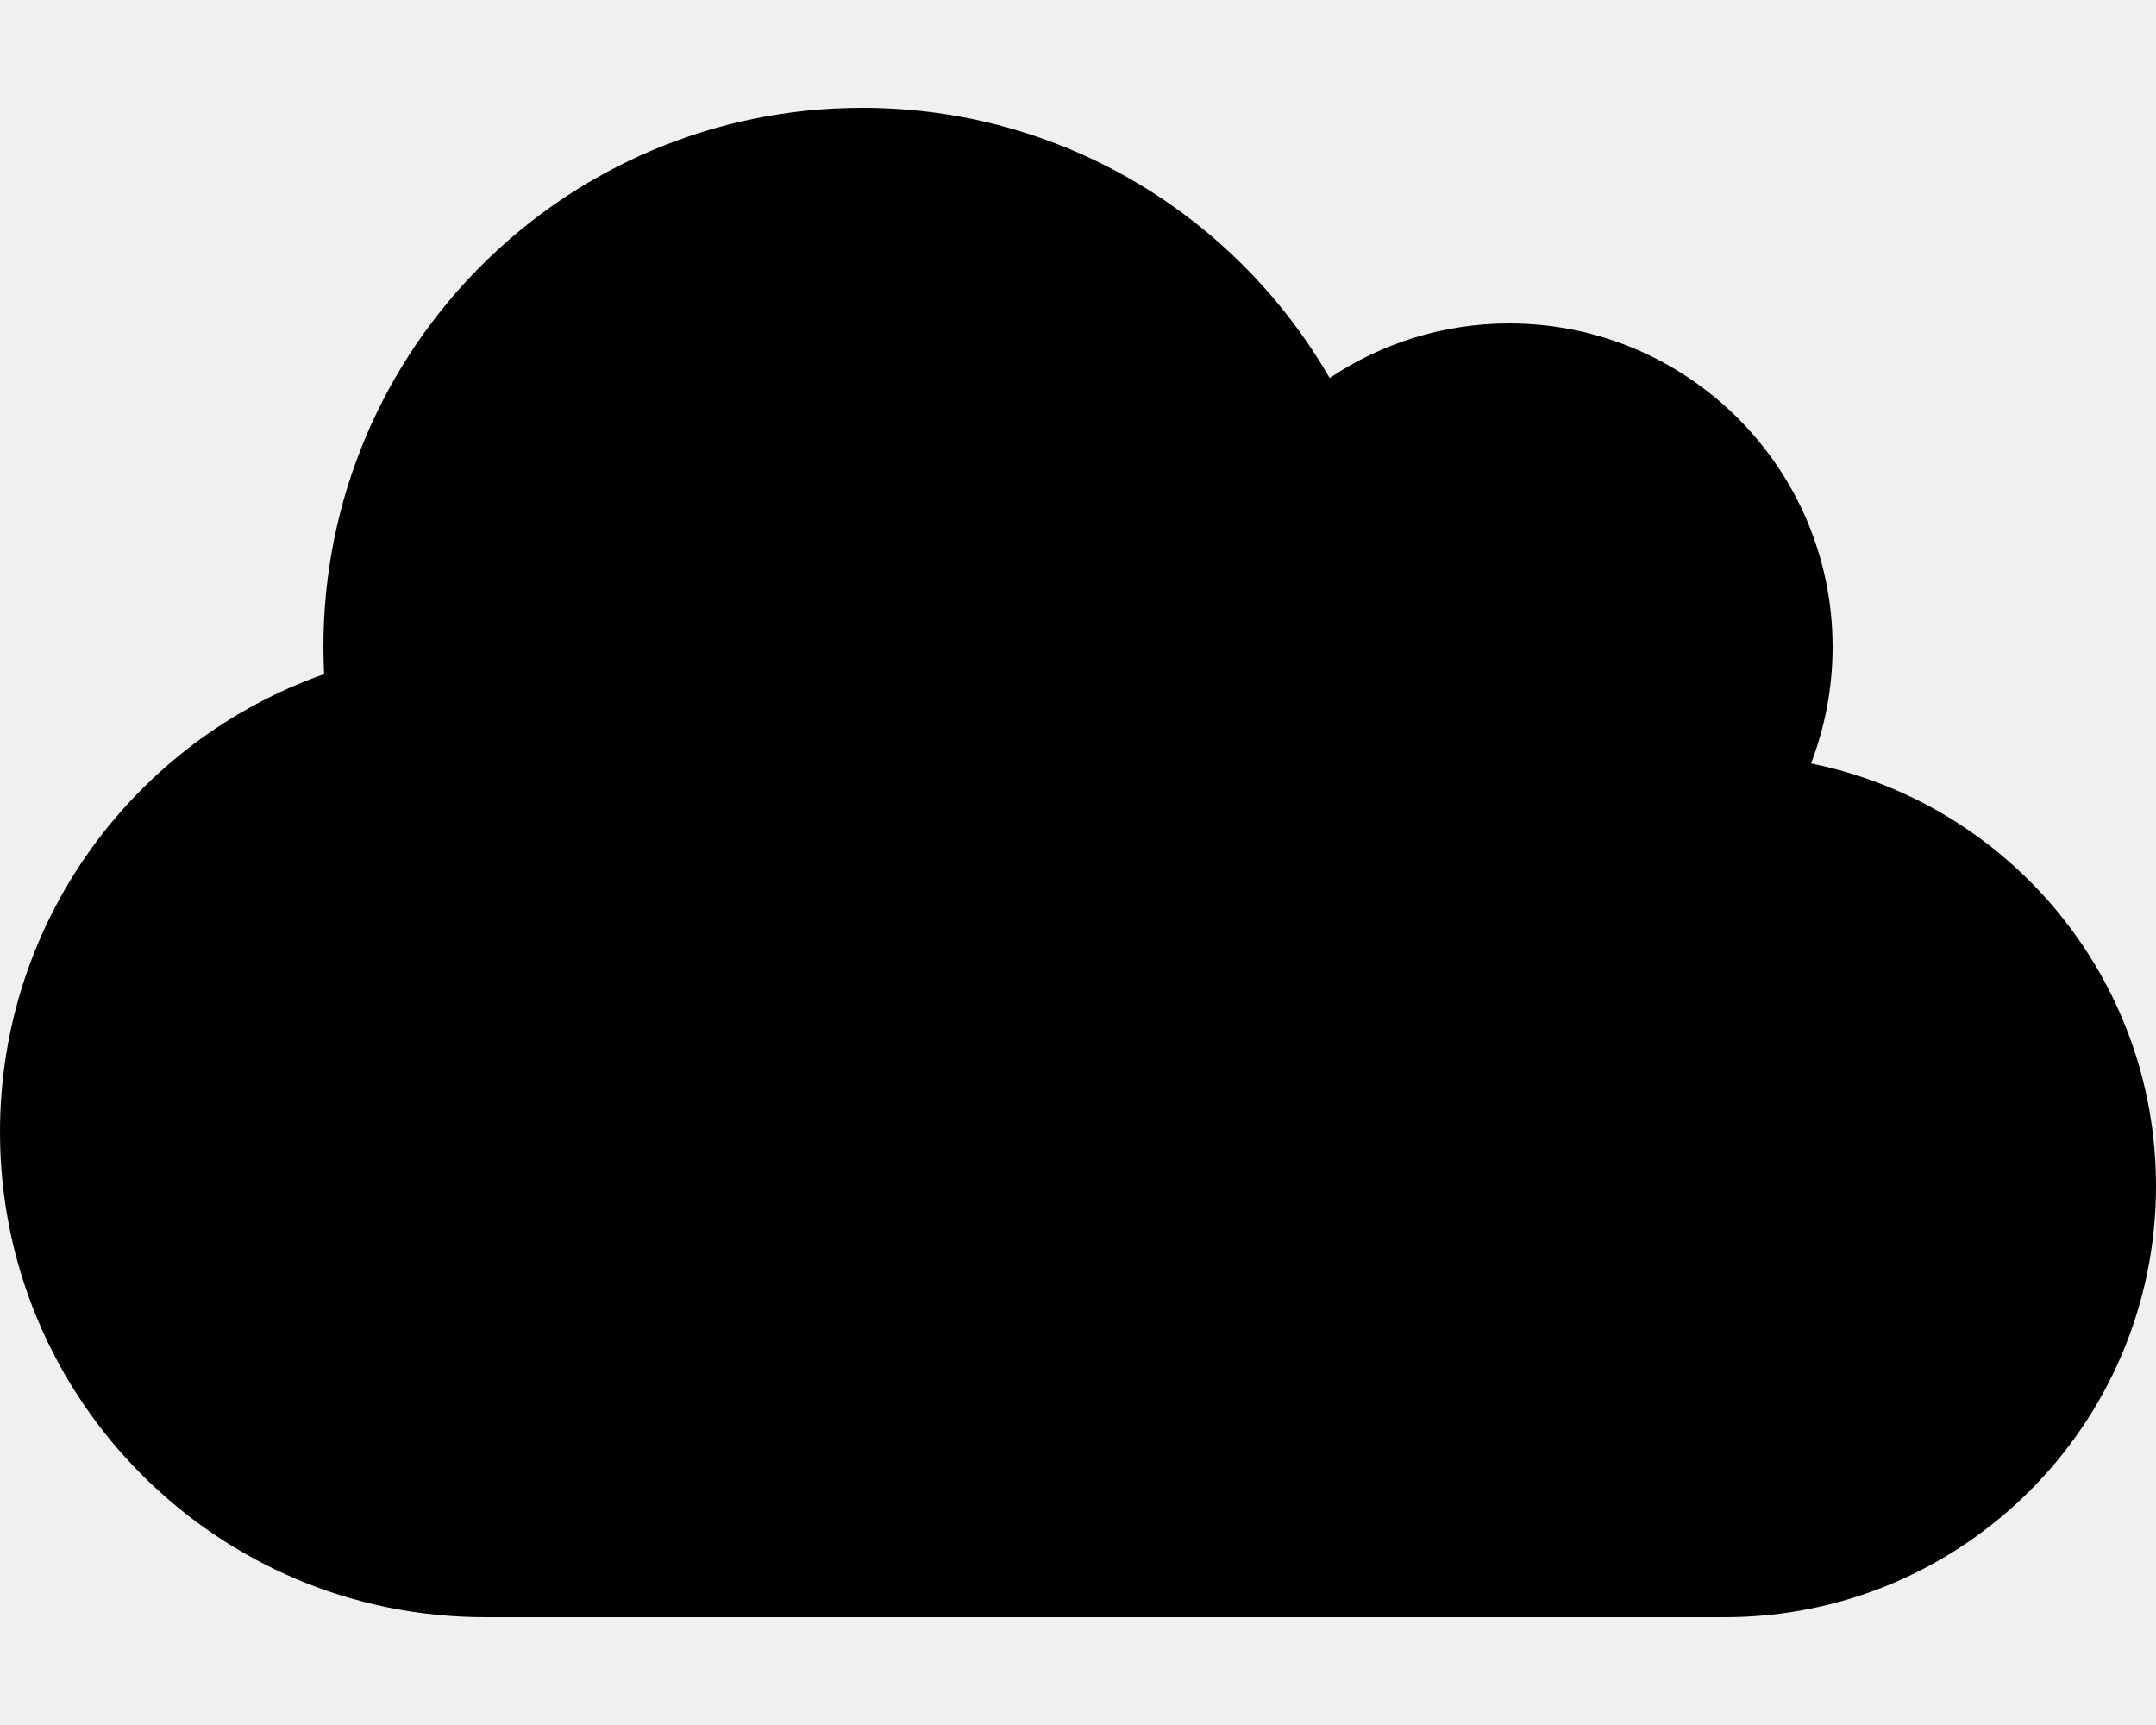
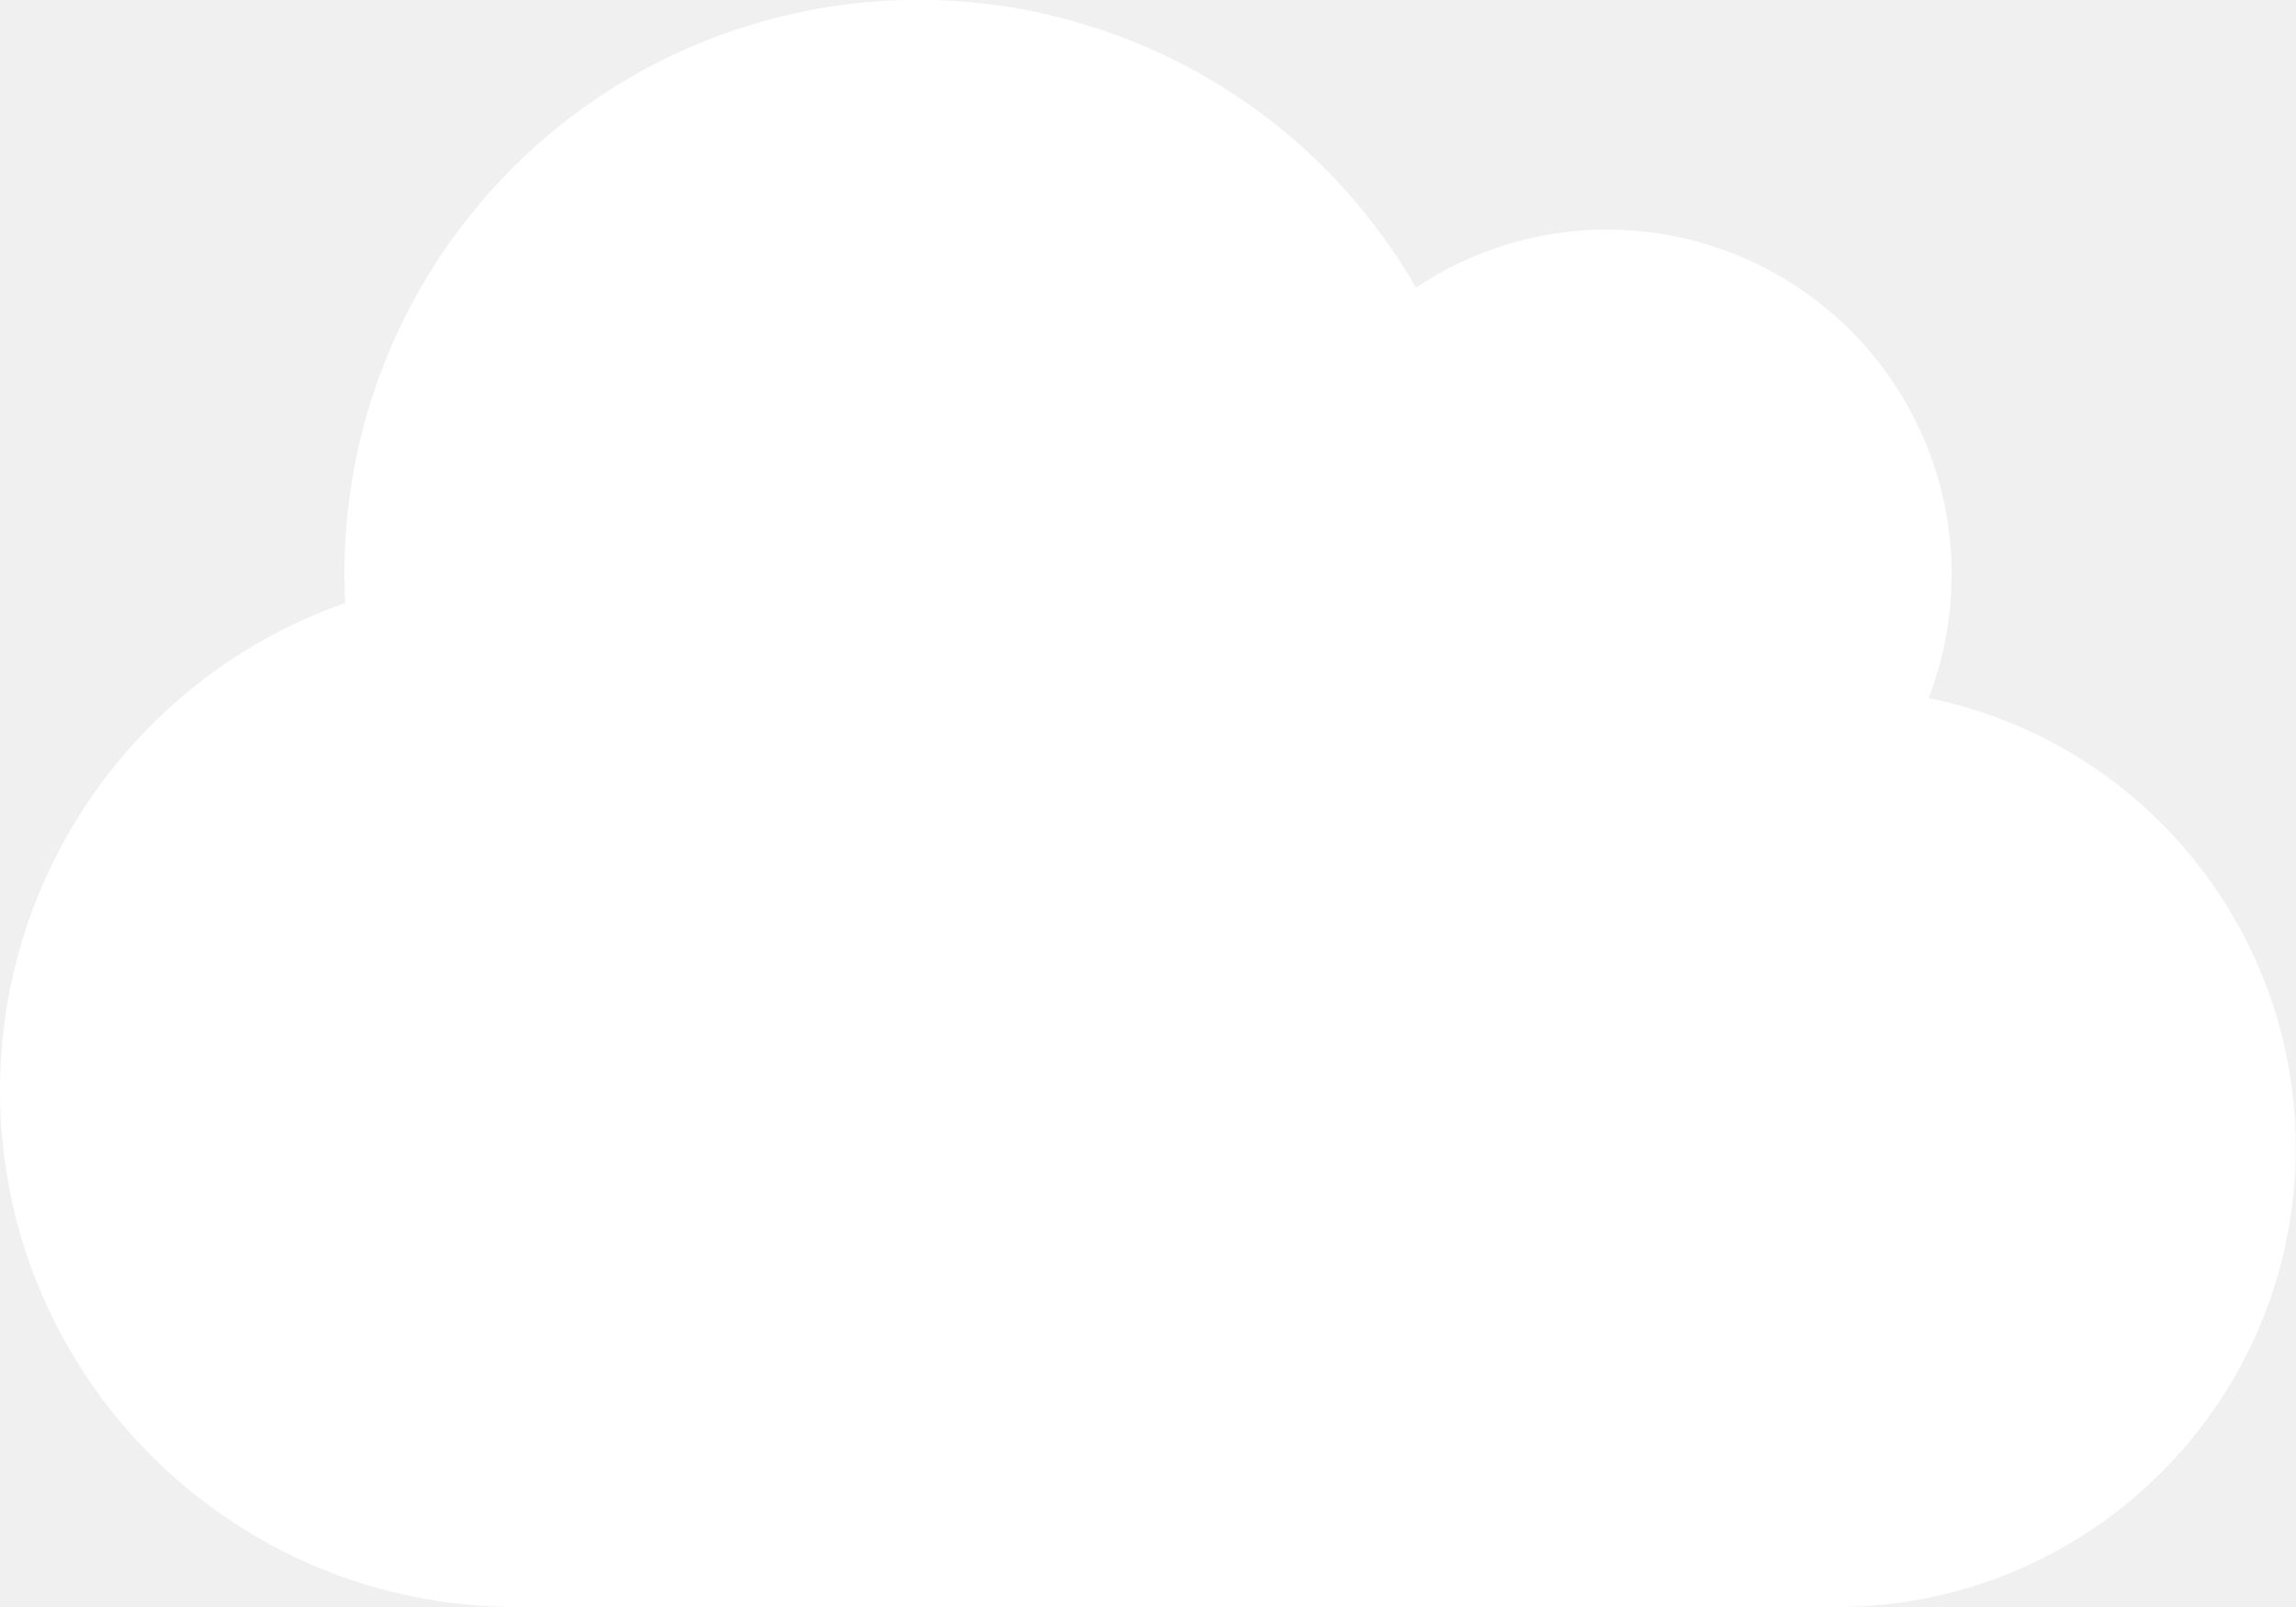
- <svg xmlns="http://www.w3.org/2000/svg" viewBox="0 0 640 512">
-   <path d="M0 336c0 79.5 64.5 144 144 144H512c70.7 0 128-57.3 128-128c0-61.9-44-113.6-102.4-125.4c4.1-10.7 6.4-22.4 6.4-34.6c0-53-43-96-96-96c-19.7 0-38.1 6-53.3 16.2C367 64.2 315.3 32 256 32C167.6 32 96 103.6 96 192c0 2.7 .1 5.4 .2 8.1C40.2 219.8 0 273.2 0 336z" />
+ <svg xmlns="http://www.w3.org/2000/svg" id="Layer_1" data-name="Layer 1" viewBox="0 0 640 448">
+   <defs>
+     <style>.cls-1{fill:#fff;}</style>
+   </defs>
+   <path class="cls-1" d="M0,336A144,144,0,0,0,144,480H512a128,128,0,0,0,25.6-253.4A96.11,96.11,0,0,0,448,96a95.51,95.51,0,0,0-53.3,16.2A160,160,0,0,0,96,192c0,2.7.1,5.4.2,8.1A144.1,144.1,0,0,0,0,336Z" transform="translate(0 -32)" />
</svg>
